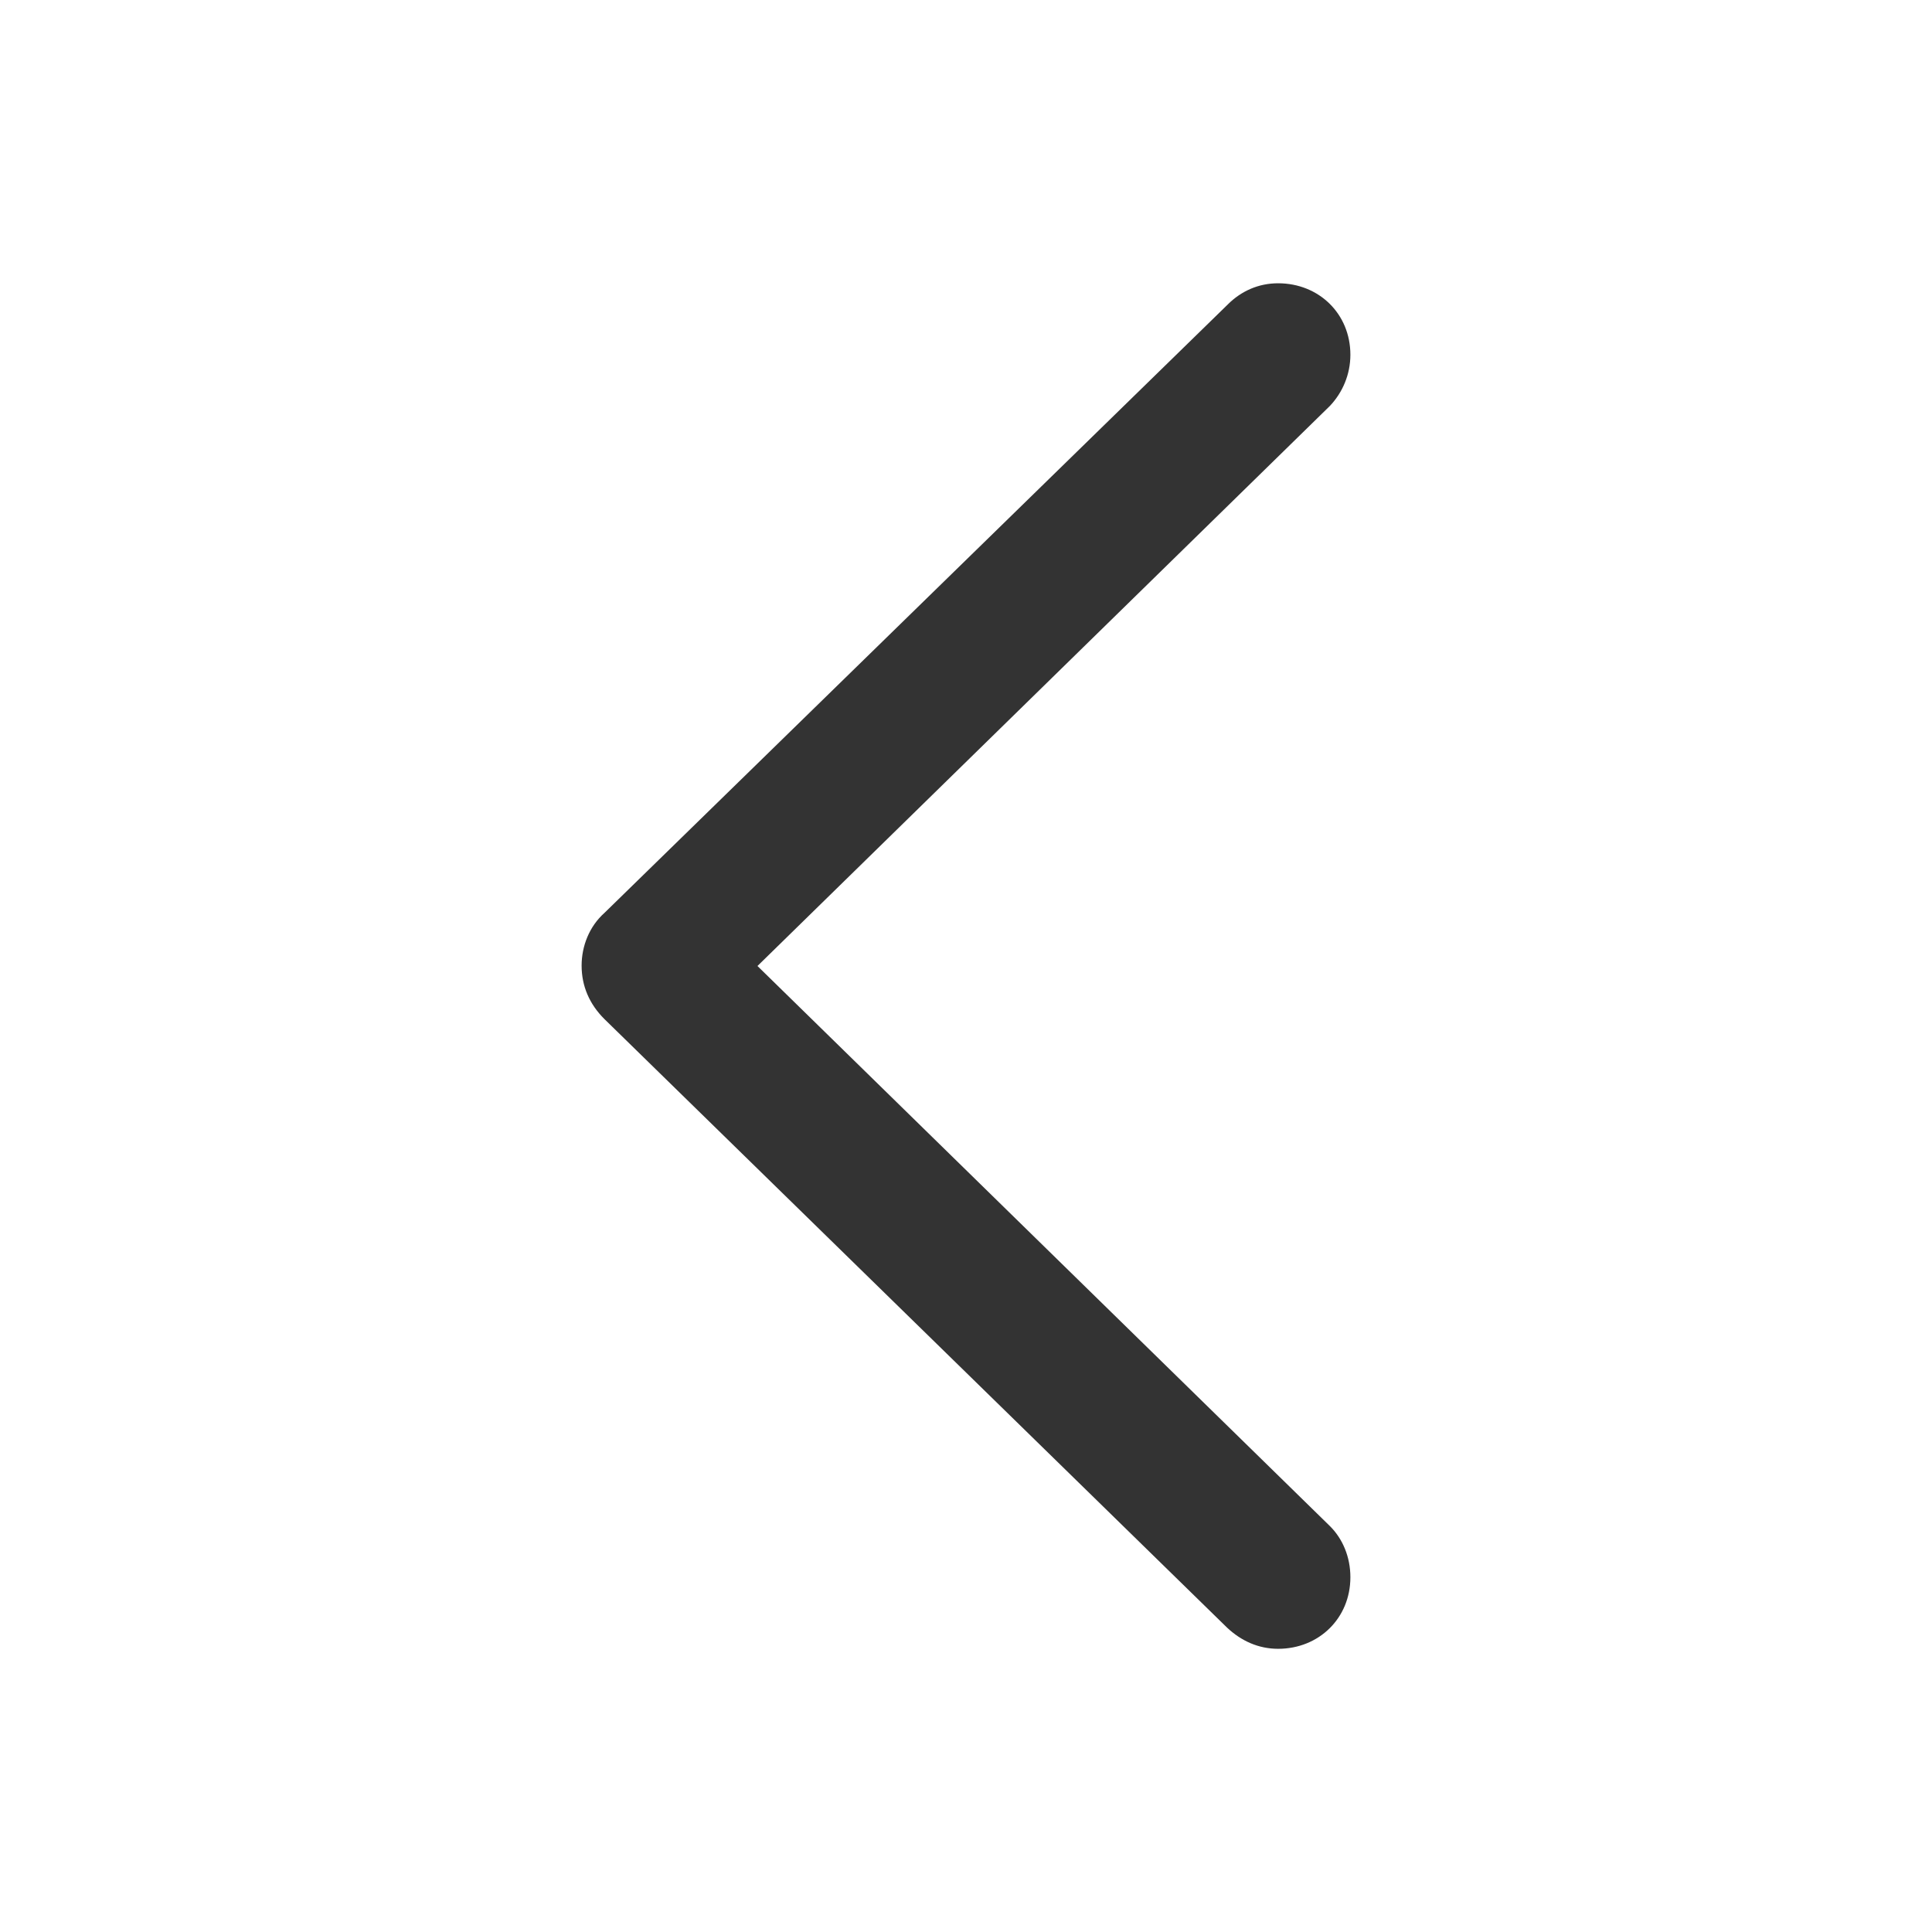
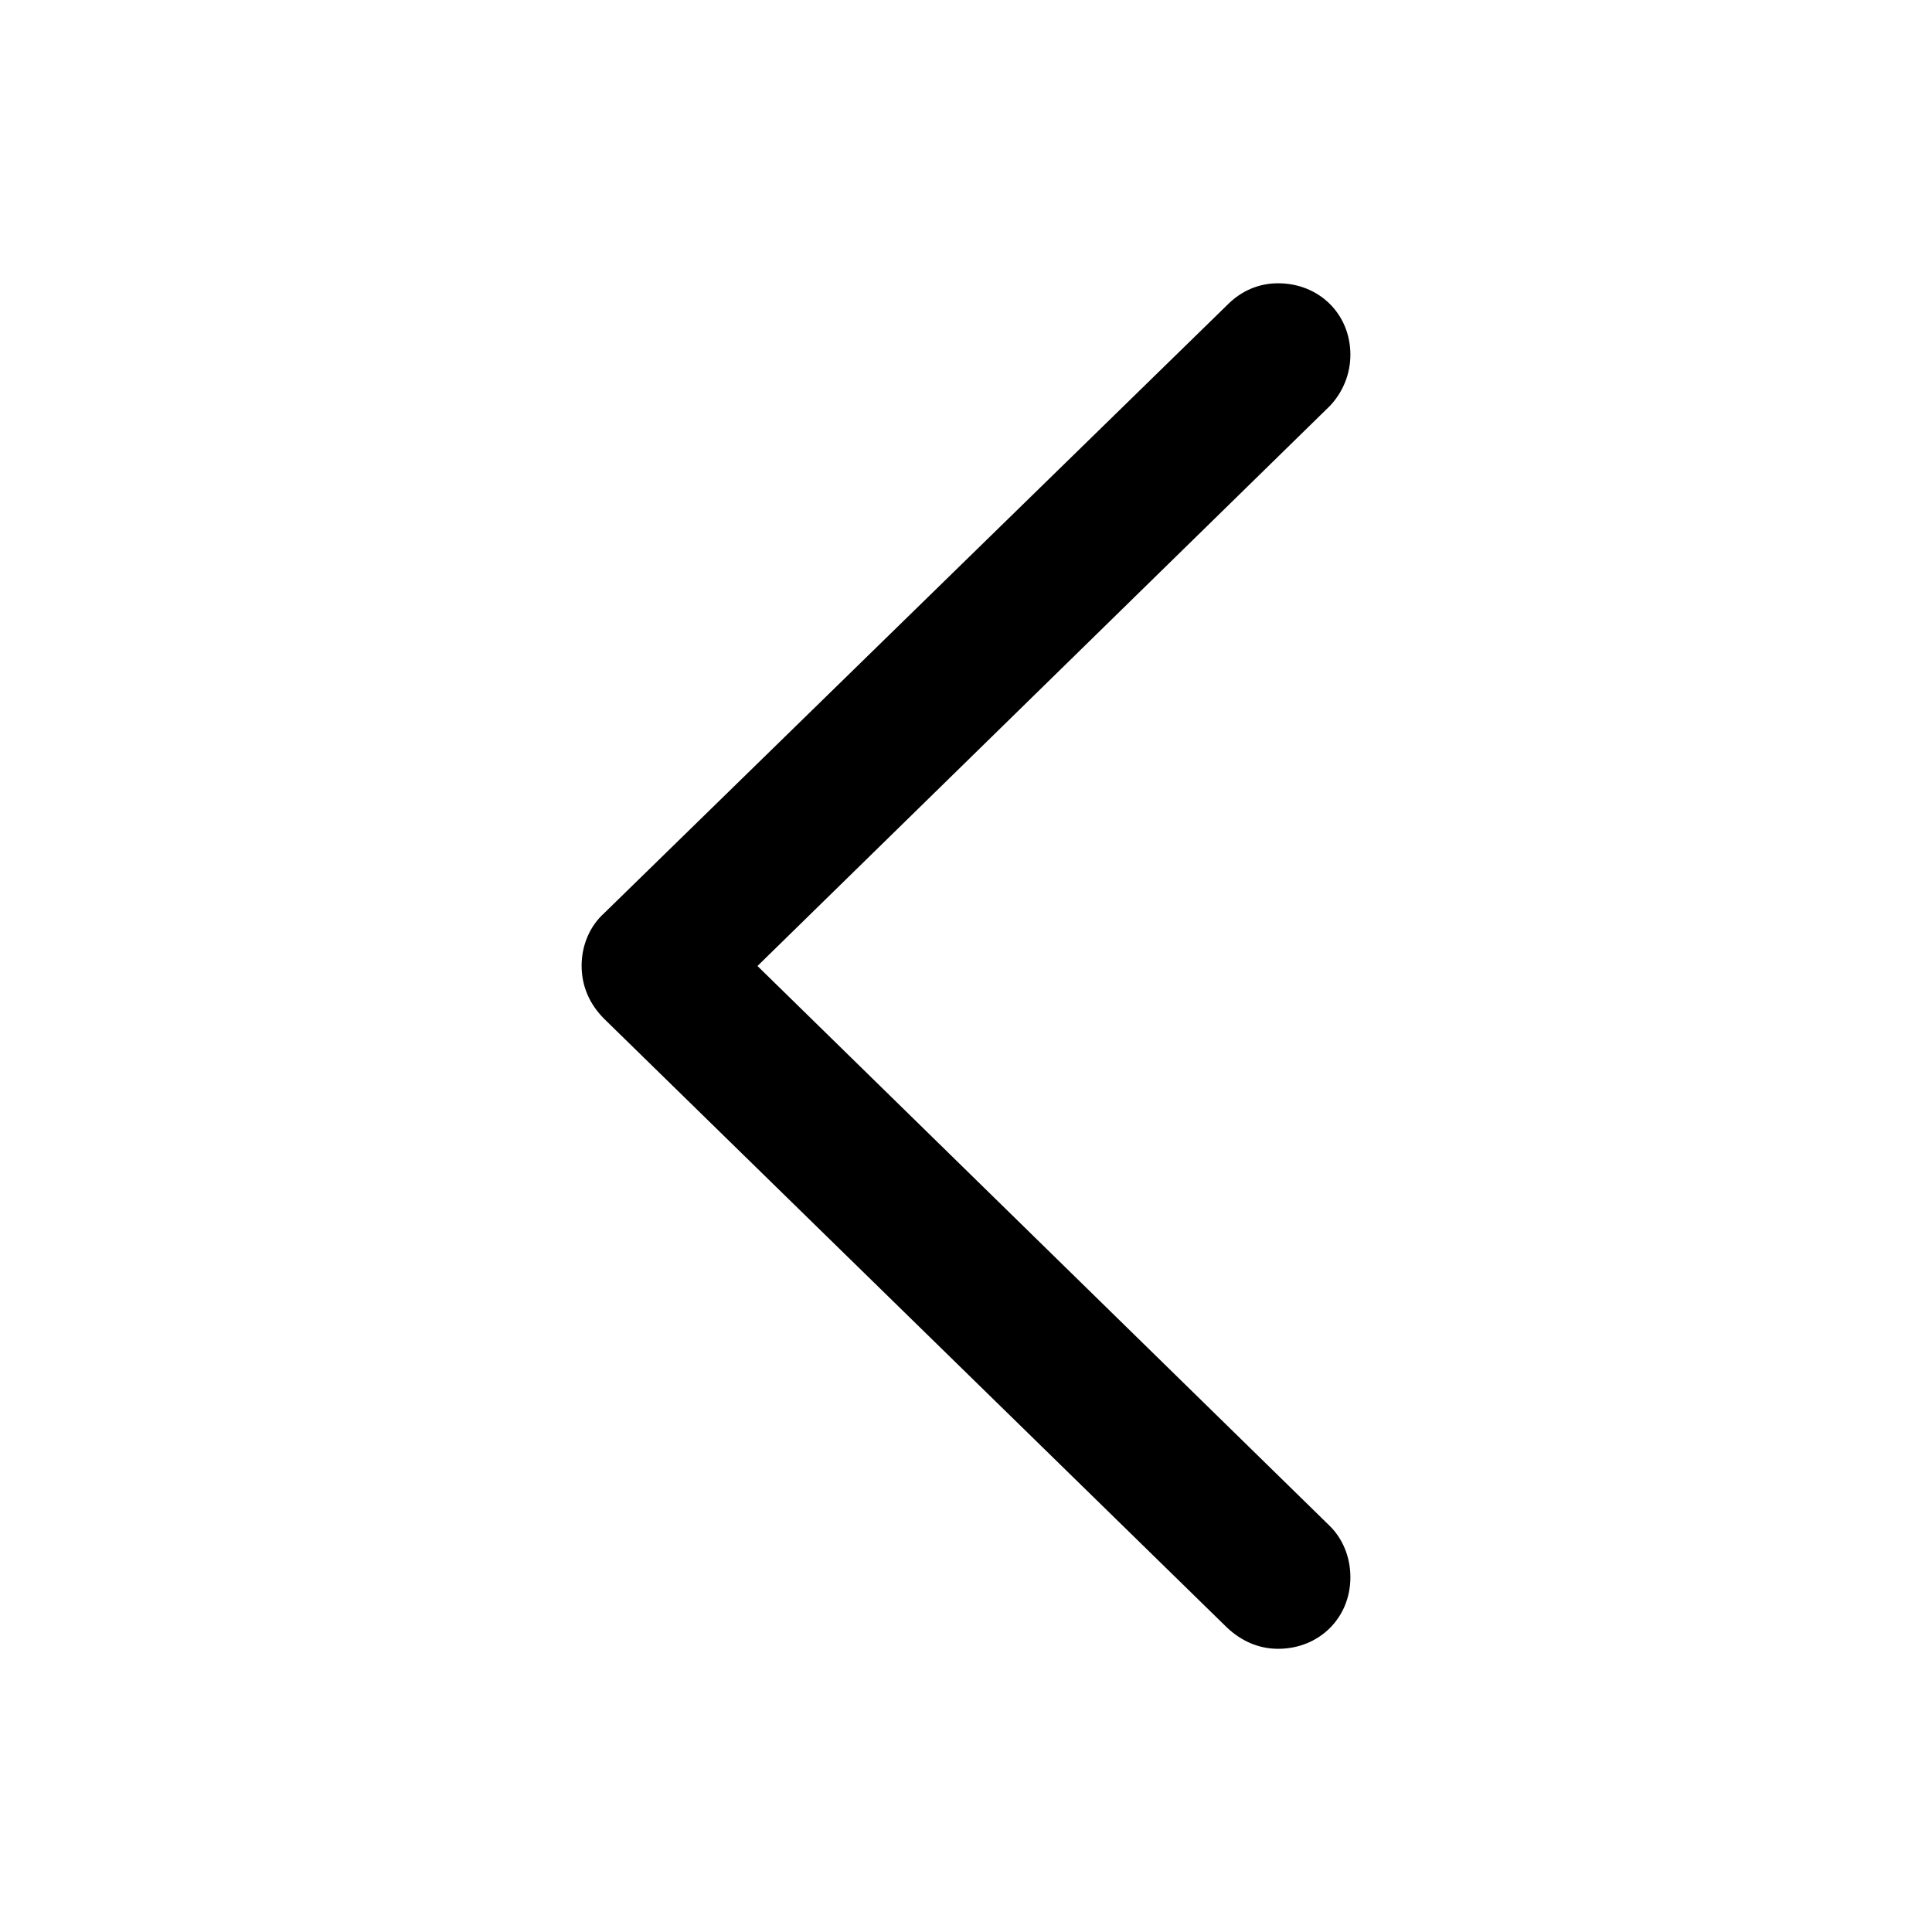
<svg xmlns="http://www.w3.org/2000/svg" preserveAspectRatio="none" overflow="visible" style="display: block;" width="24" height="24" viewBox="0 0 24 24" fill="none">
  <g id="HarmonyOS Icon">
-     <path id="Vector" d="M7.225 11.995C7.225 11.751 7.322 11.507 7.508 11.341L15.252 3.782C15.418 3.616 15.633 3.519 15.877 3.519C16.385 3.519 16.775 3.899 16.775 4.407C16.775 4.651 16.678 4.876 16.521 5.042L8.875 12.523L8.875 11.477L16.521 18.958C16.678 19.114 16.775 19.339 16.775 19.593C16.775 20.101 16.385 20.482 15.877 20.482C15.633 20.482 15.418 20.384 15.242 20.218L7.508 12.659C7.322 12.474 7.225 12.249 7.225 11.995Z" fill="currentColor" fill-opacity="0.8" />
+     <path id="Vector" d="M7.225 11.995C7.225 11.751 7.322 11.507 7.508 11.341L15.252 3.782C15.418 3.616 15.633 3.519 15.877 3.519C16.385 3.519 16.775 3.899 16.775 4.407C16.775 4.651 16.678 4.876 16.521 5.042L8.875 12.523L8.875 11.477L16.521 18.958C16.678 19.114 16.775 19.339 16.775 19.593C16.775 20.101 16.385 20.482 15.877 20.482C15.633 20.482 15.418 20.384 15.242 20.218L7.508 12.659C7.322 12.474 7.225 12.249 7.225 11.995Z" fill="currentColor" />
  </g>
</svg>
